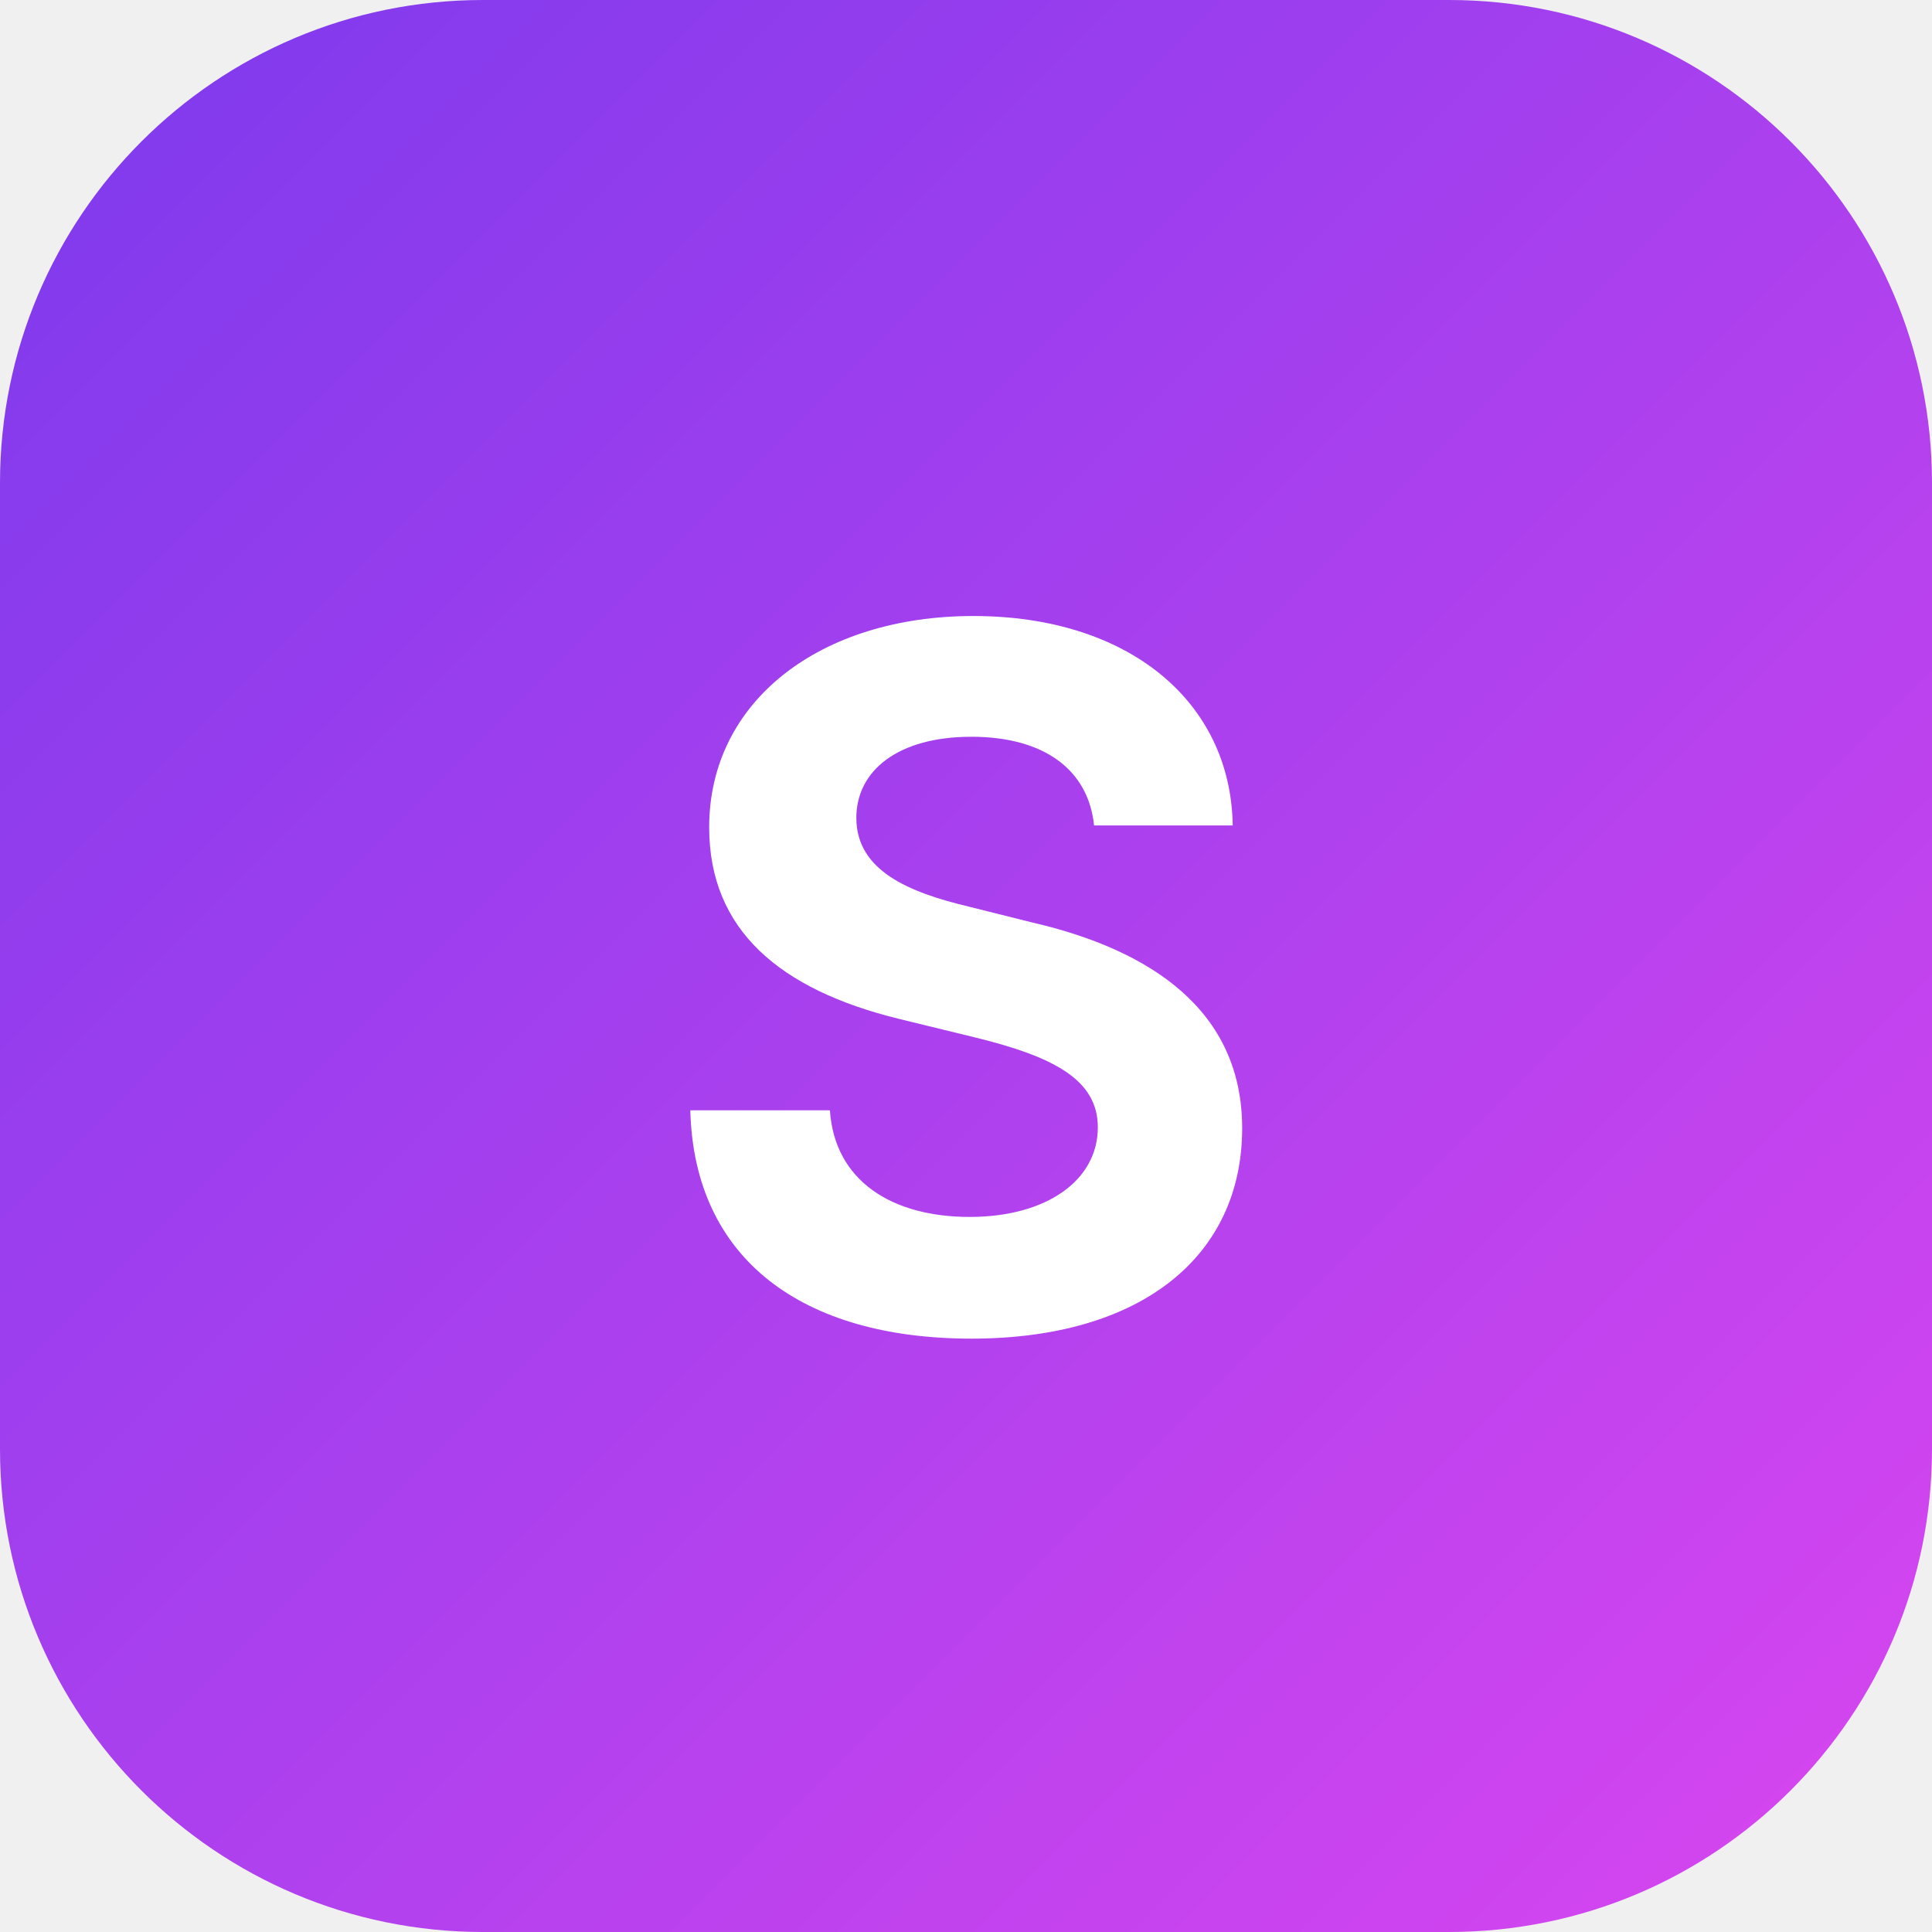
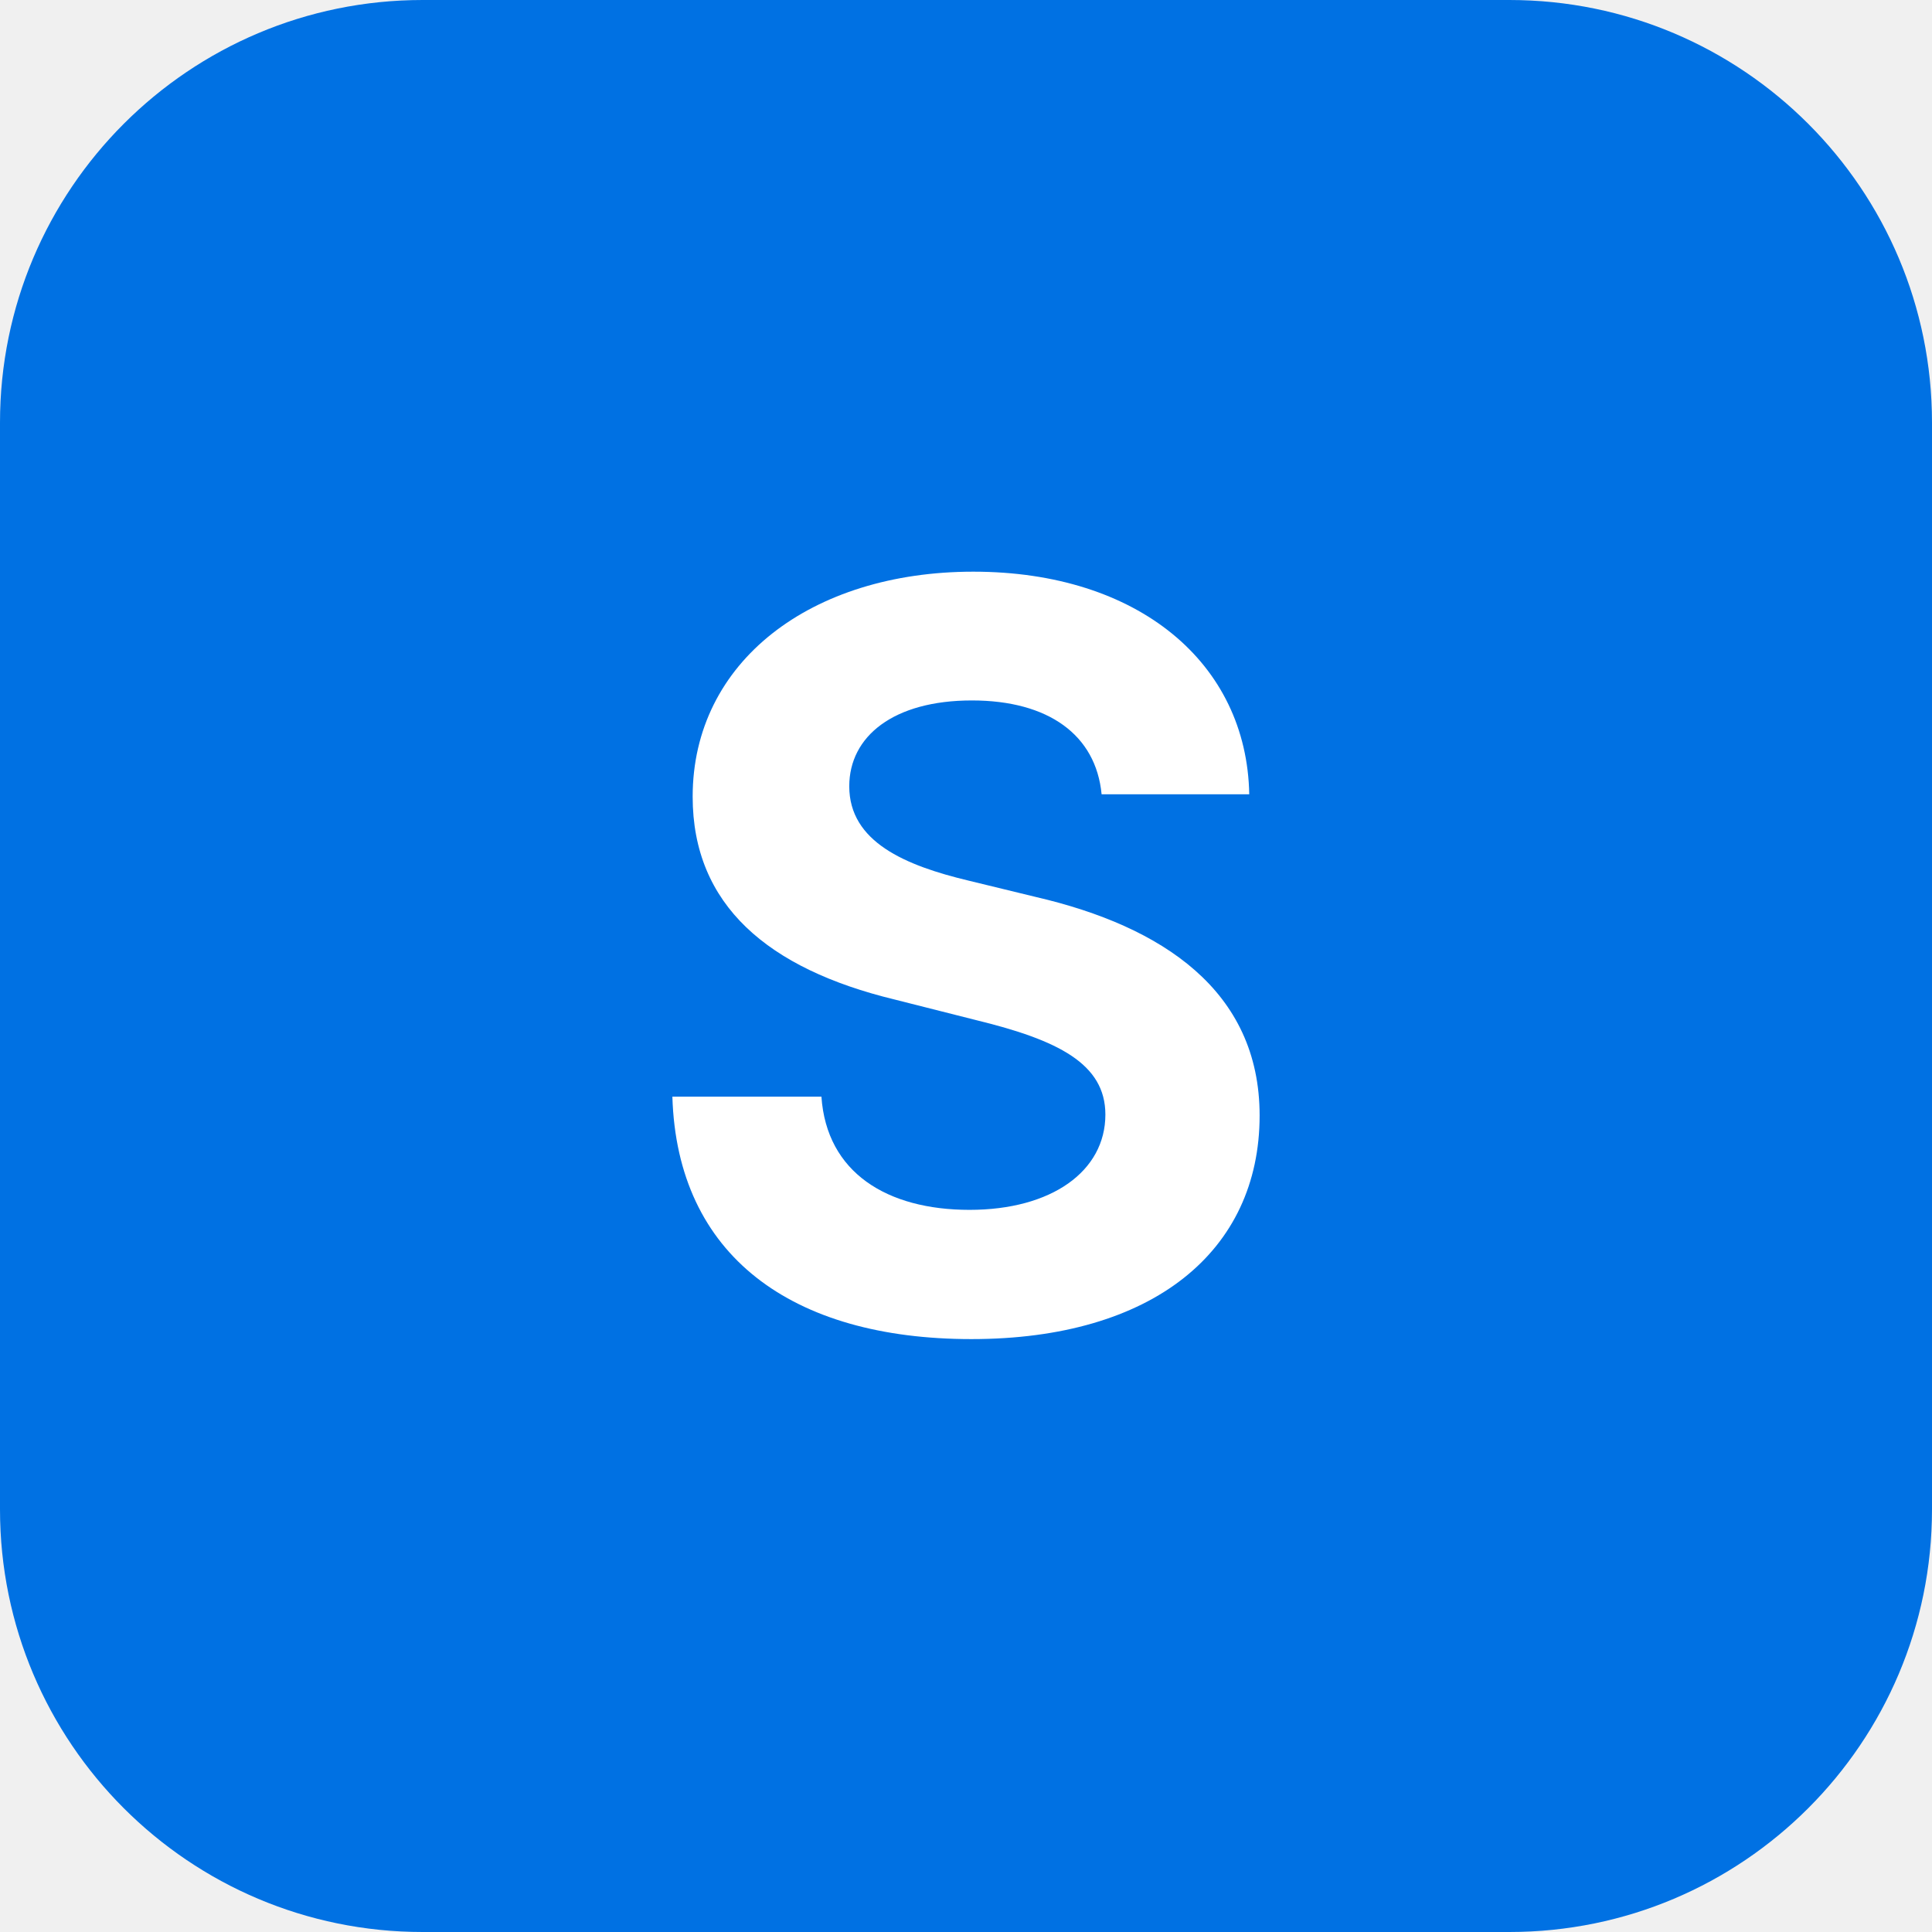
- <svg xmlns="http://www.w3.org/2000/svg" viewBox="0 0 32 32">
-   <defs>
-     <linearGradient id="g" x1="0%" y1="0%" x2="100%" y2="100%">
-       <stop offset="0%" stop-color="#7C3AED" />
-       <stop offset="100%" stop-color="#D946EF" />
-     </linearGradient>
-   </defs>
-   <rect width="32" height="32" rx="8" fill="url(#g)" />
-   <text x="16" y="22" font-family="Inter,system-ui,sans-serif" font-size="16" font-weight="700" text-anchor="middle" fill="#fff">S</text>
+ <svg xmlns="http://www.w3.org/2000/svg" viewBox="0 0 64 64">
+   <rect width="64" height="64" rx="14" fill="#0071e3" />
+   <text x="32" y="44" font-family="Inter, system-ui, sans-serif" font-size="34" font-weight="700" fill="#ffffff" text-anchor="middle">S</text>
</svg>
